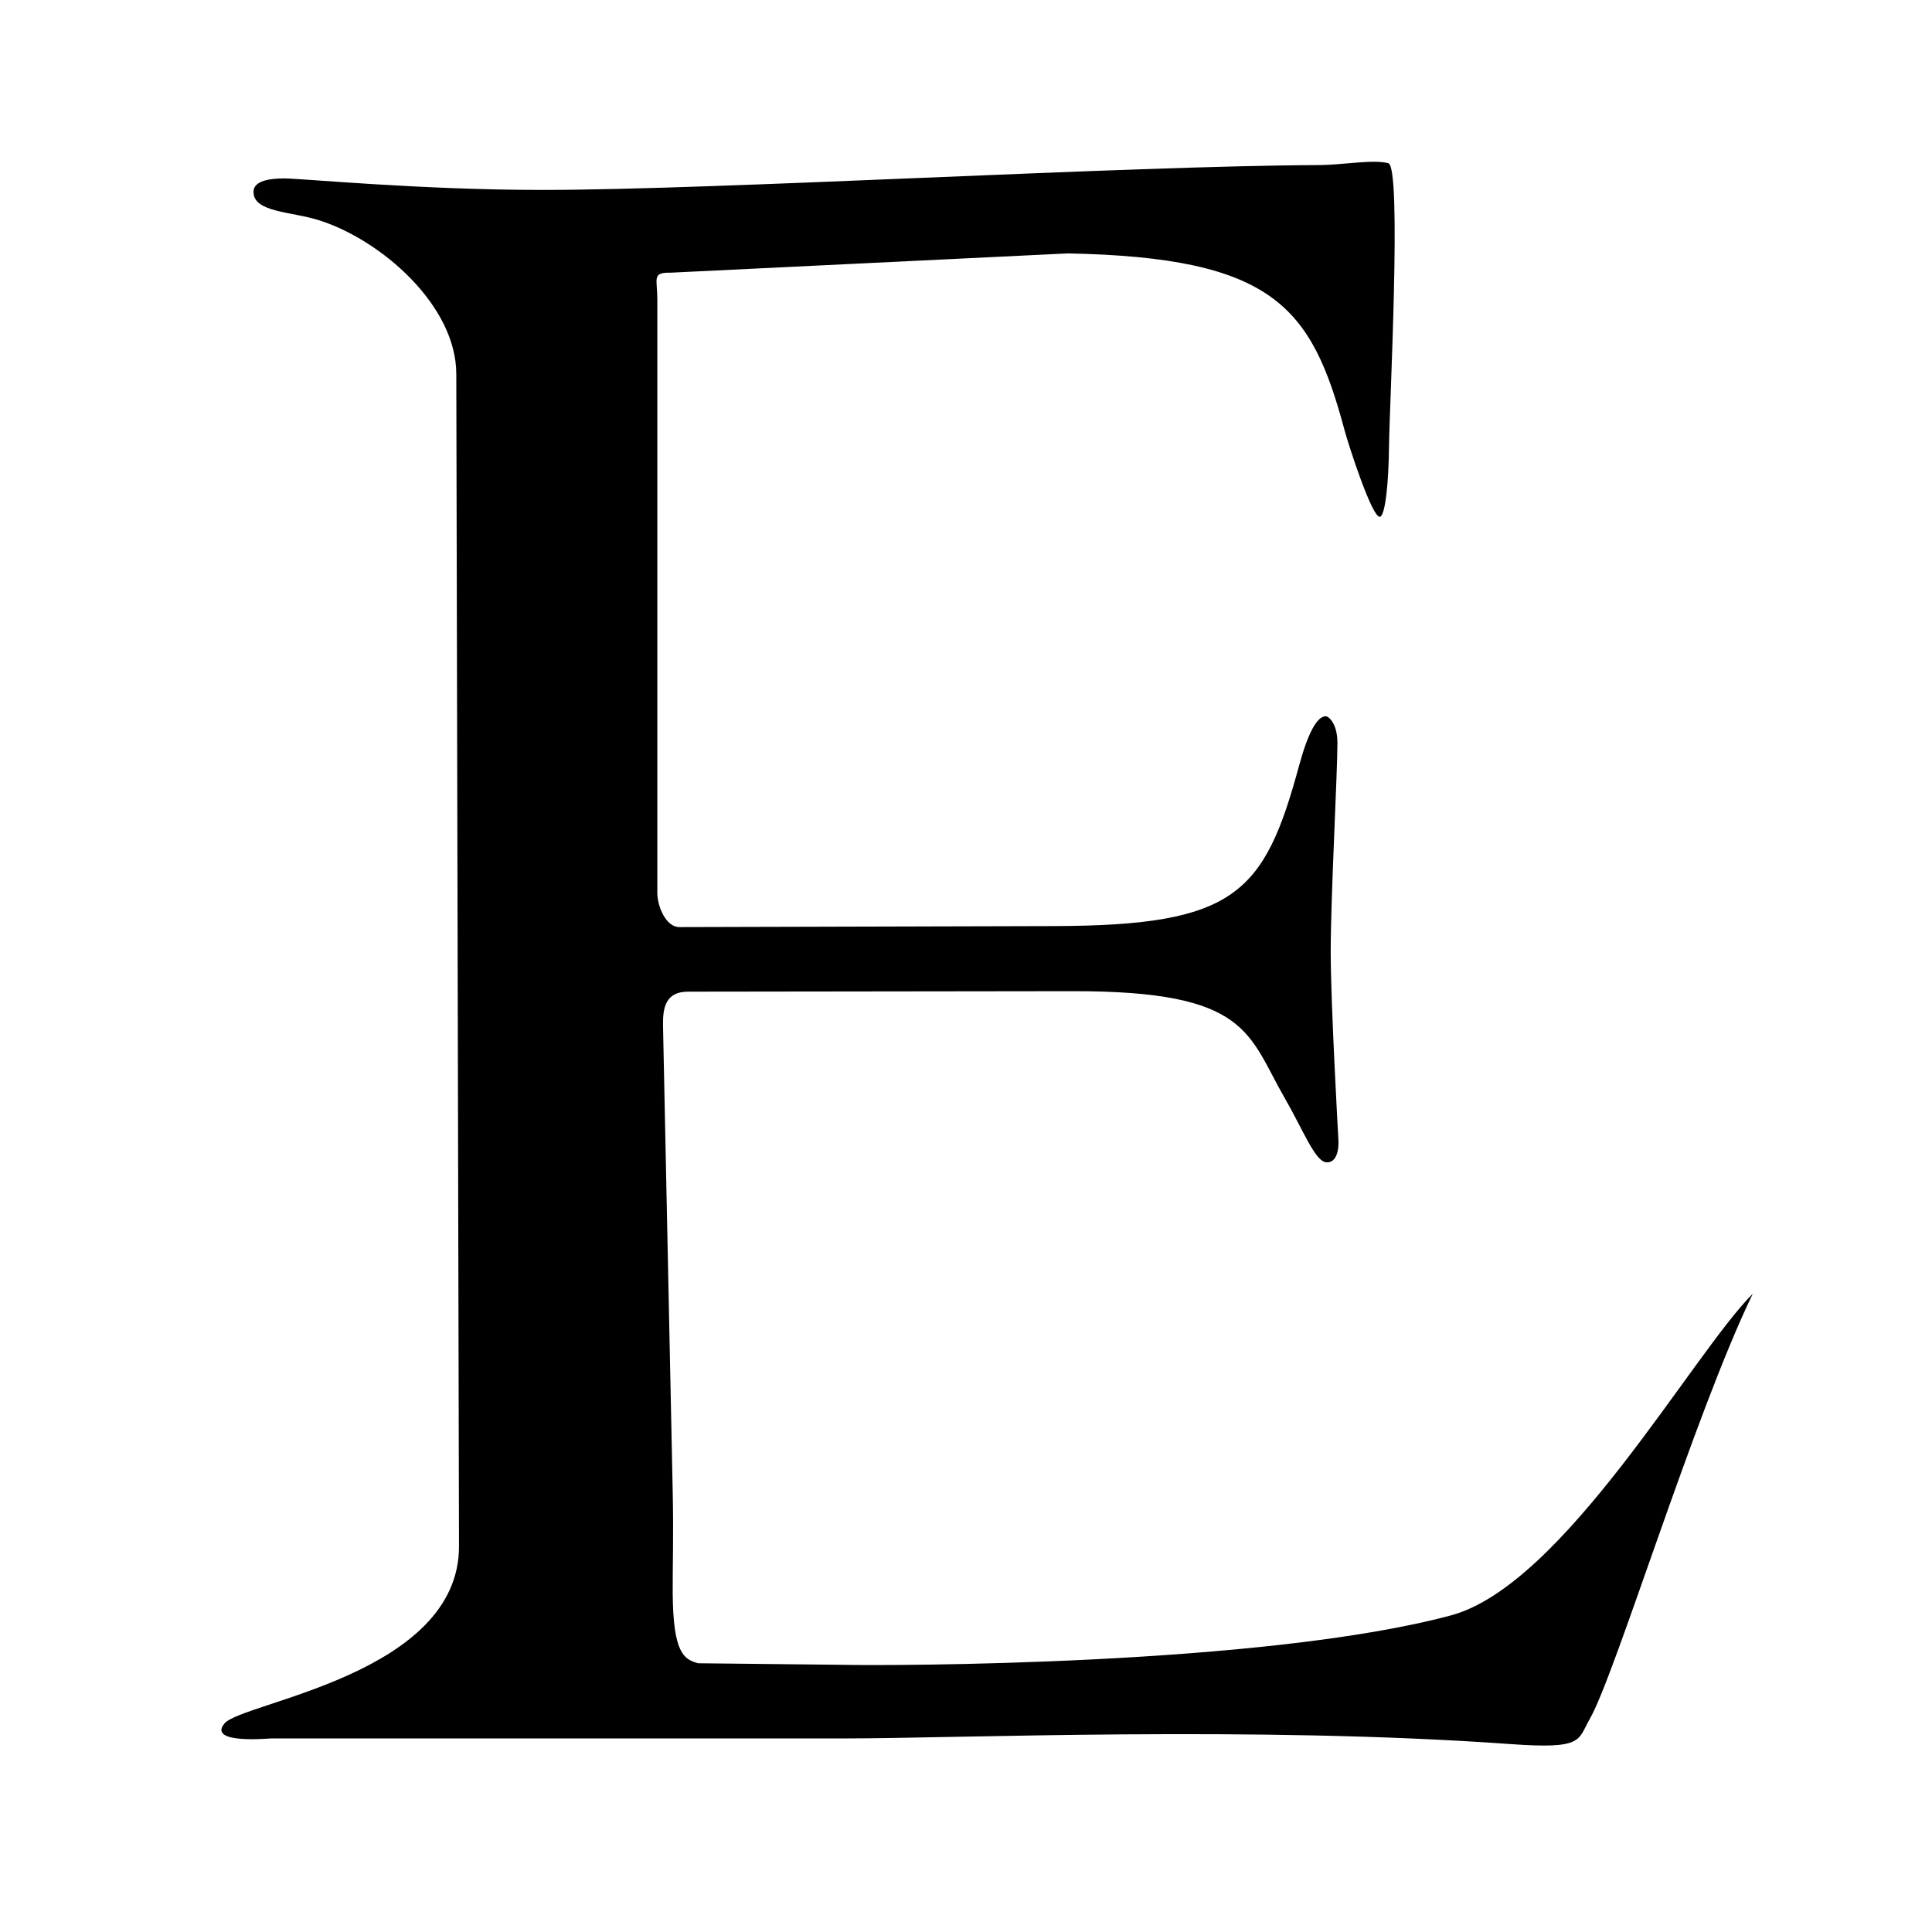
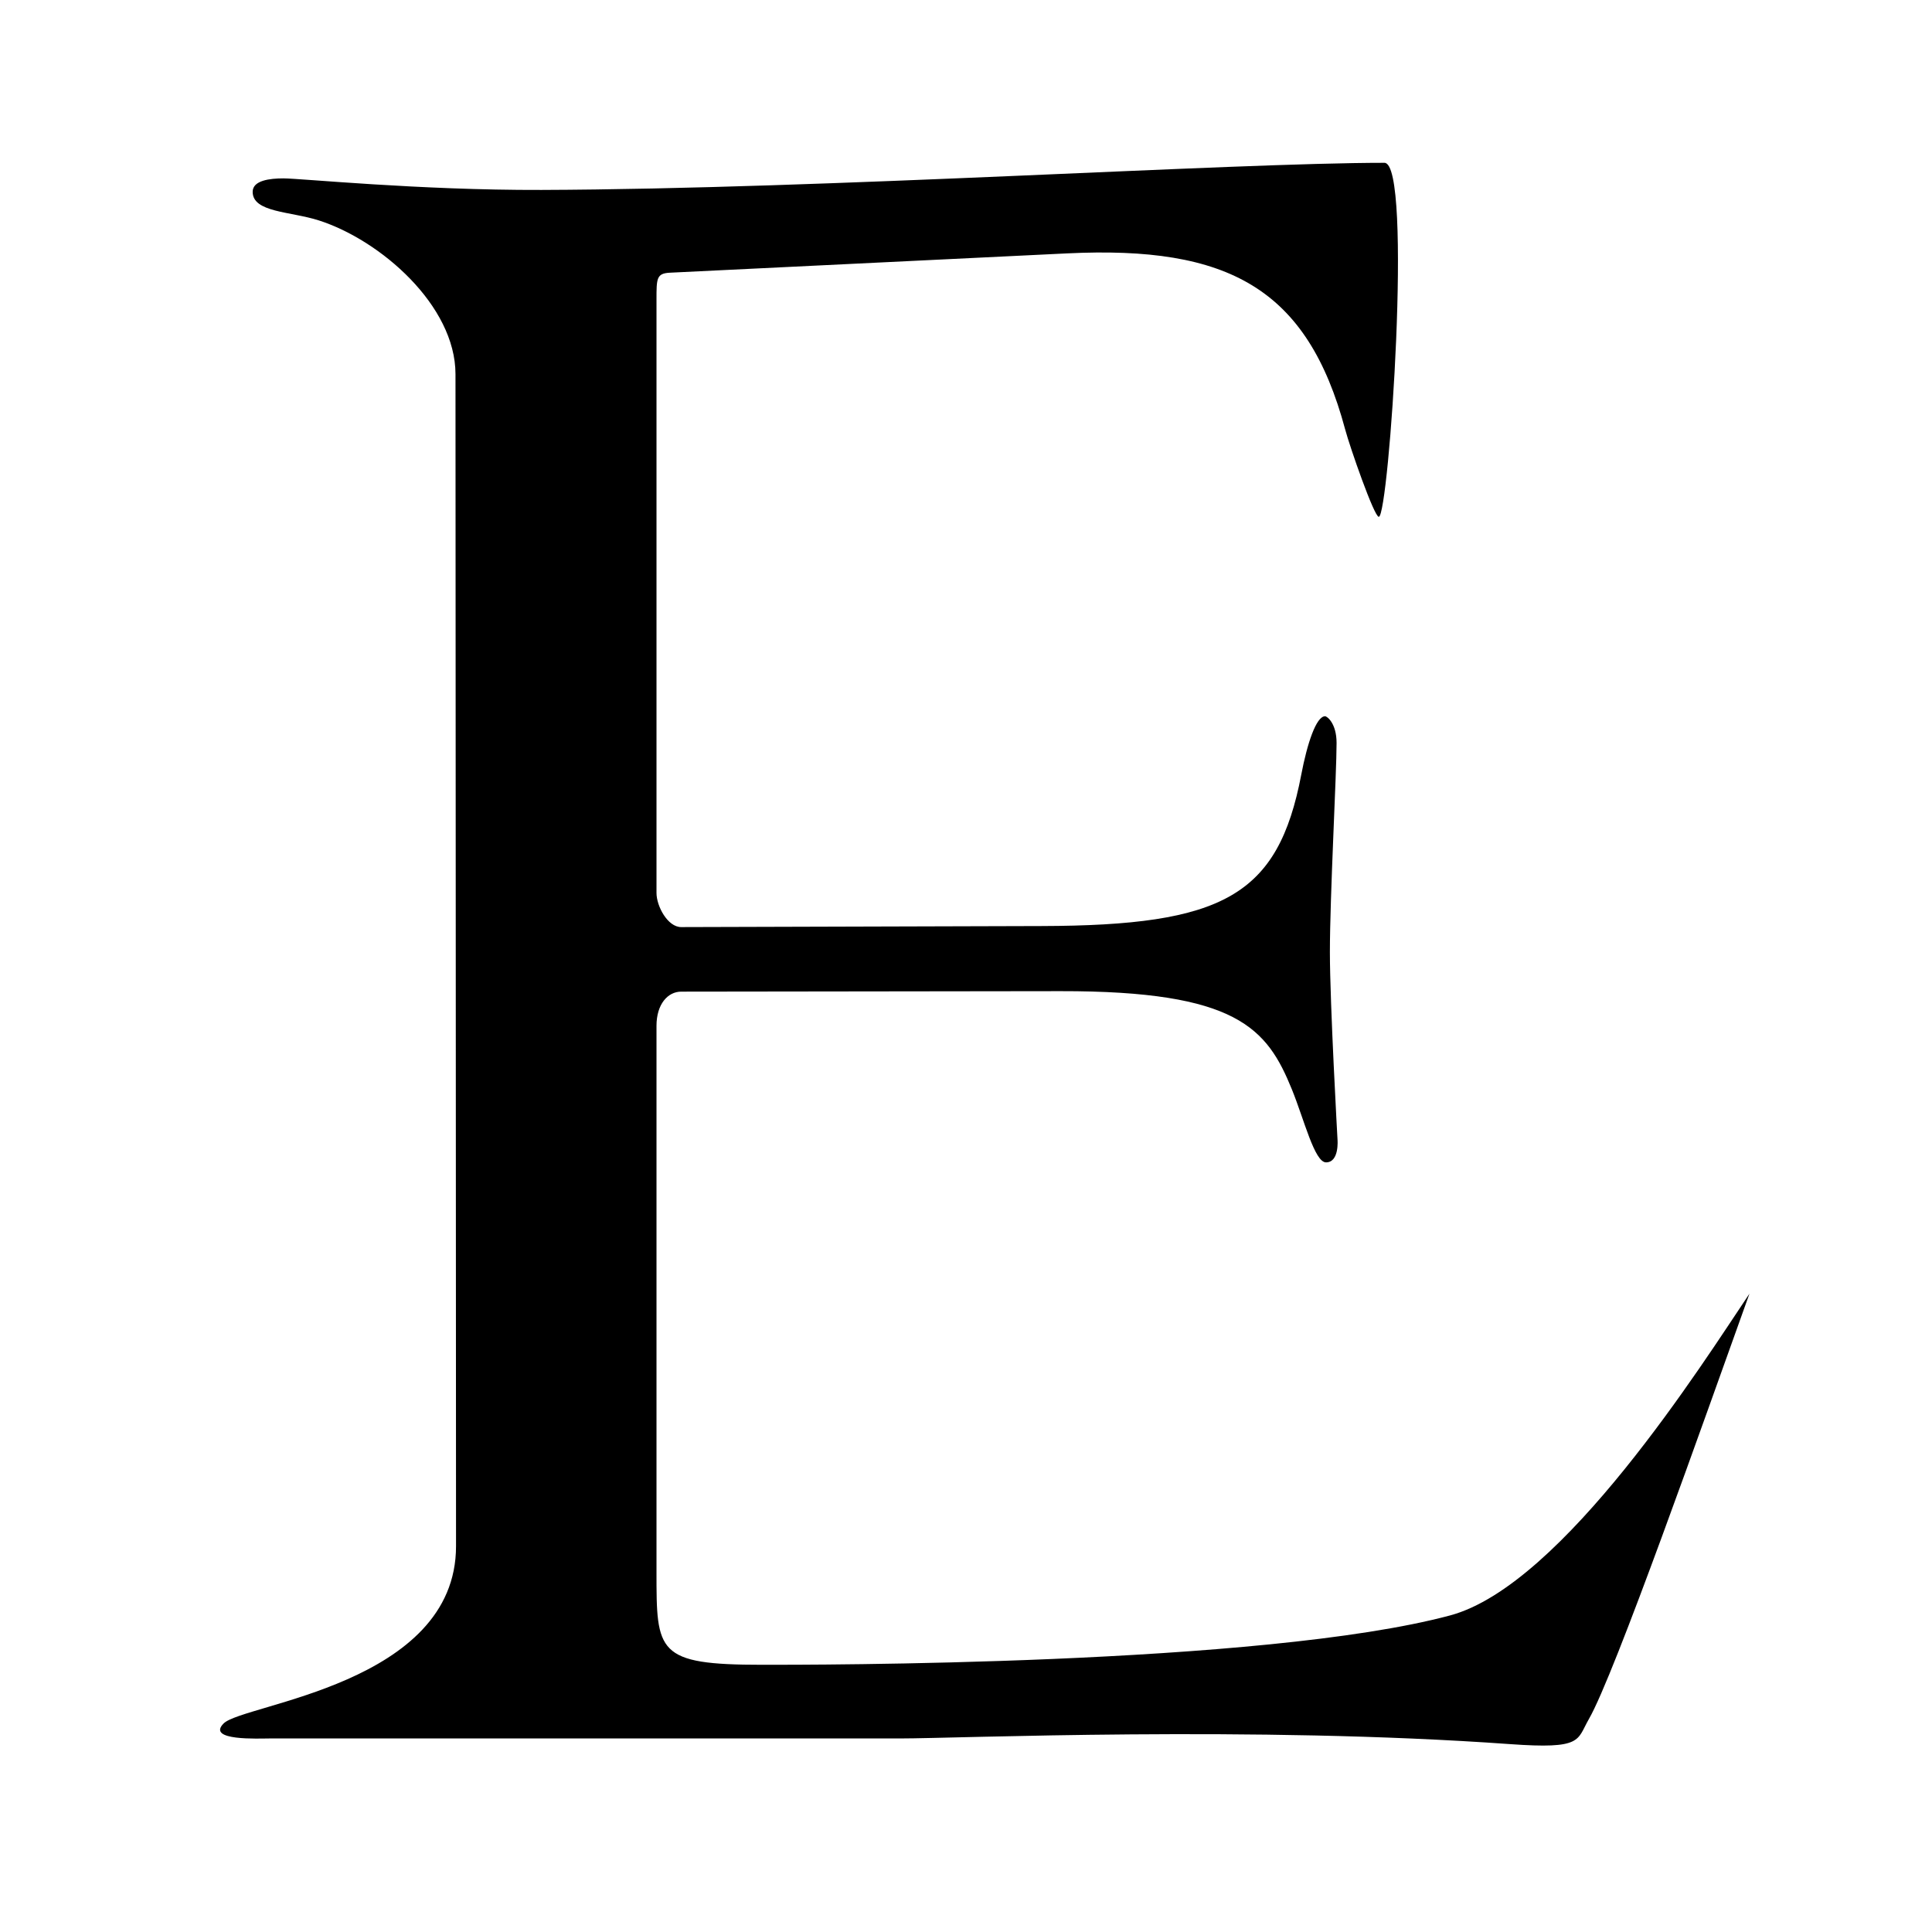
<svg viewBox="0 0 1000 1000">
-   <path d="M718.6 84.48c-7.8-2.09-24.07.91-35.45.96-100.8.38-311.66 12.87-402.5 12.87-63.55 0-124.6-5.96-133.54-5.96-6.95 0-15.9 1-15.9 6.95 0 10.71 19.45 10.08 34.14 14.77 32.01 10.22 70.83 44 70.83 79.56l1.4 606.64c.17 66.58-112.16 80.72-121.38 91.78-9.06 10.88 23.29 7.74 23.95 7.76h296.93c58.87 0 212.6-6.59 344.88 2.93 37.84 2.72 34.54-1.99 40.86-12.94 13.25-22.95 53.78-156.75 84.43-220.2-31.2 31.14-97.81 150.87-156.27 166.53-97.04 26.01-290.67 26.1-314.46 25.58l-75.14-.81c-7.5-2.01-12.98-5.36-13.19-36.51-.09-13.68.5-28.45 0-52.42l-5.01-241c-.2-9.66 1.48-17.68 12.94-17.69l199.2-.25c91.3-.1 90.41 22.01 109.77 55.54 9.55 16.55 15.74 33.07 21.7 33.07 6.95 0 5.96-11.73 5.96-11.73s-3.98-70.42-3.98-97.1c0-28.8 3.48-92.23 3.48-108.23 0-10.67-4.96-13.87-5.95-13.87-4.65 0-9.35 8.82-13.9 25.6-18.05 66.46-33.07 82.78-127.03 83.03l-193.74.52c-6.95.01-11.4-10.74-11.4-17.7V155.04c0-10.92-2.97-14.09 6.95-13.9l205.56-9.98c106.48 2.1 126.08 27.65 143.13 91.28 2.22 8.27 14.18 45.05 18.23 45.05 2.97 0 4.67-18.33 4.84-36.11.22-21.7 6.72-145-.34-146.89Z" />
+   <path d="M716.6 84.27c-78.9 0-290.48 13.56-436.37 14.04-63.55.2-124.6-5.98-133.54-5.98-6.95 0-15.91 1-15.91 6.95 0 10.72 19.45 10.09 34.14 14.77 32 10.22 70.82 44.04 70.84 79.6l.28 606.6c.04 71.7-110.1 81.62-120.28 91.8-9.14 9.14 18.33 7.77 23.97 7.77h326.38c29.43 0 183.14-6.59 315.42 2.93 37.85 2.72 34.53-1.99 40.86-12.94C835.64 866.86 882 735.1 905.52 669.6c-23.73 35.3-96.5 150.88-154.95 166.54-97.05 26.01-332.33 25.55-356.12 25.55-54.63 0-54.65-6.51-54.65-48.05V530.97c0-11.27 5.9-17.7 12.78-17.7l196.45-.25c91.3-.12 106.78 19.18 119.67 50.9 6.36 15.66 11.7 37.72 17.66 37.72 6.95 0 5.94-11.72 5.94-11.72s-3.95-70.45-3.95-97.12c0-28.8 3.46-92.24 3.46-108.24 0-10.2-4.94-13.83-5.94-13.83-4.65 0-9.3 14.31-12.33 30.19-12 62.89-40.48 78.15-134.44 78.4l-186.52.54c-6.95.02-12.78-10.75-12.78-17.7V155.03c0-10.92 0-13.54 6.96-13.88l205.57-10c83.53-4.06 124.36 18.1 143.92 91.1 2.48 9.26 15.02 45.25 17.41 45.25 5.25 0 17.73-183.23 2.93-183.23Z" />
</svg>
